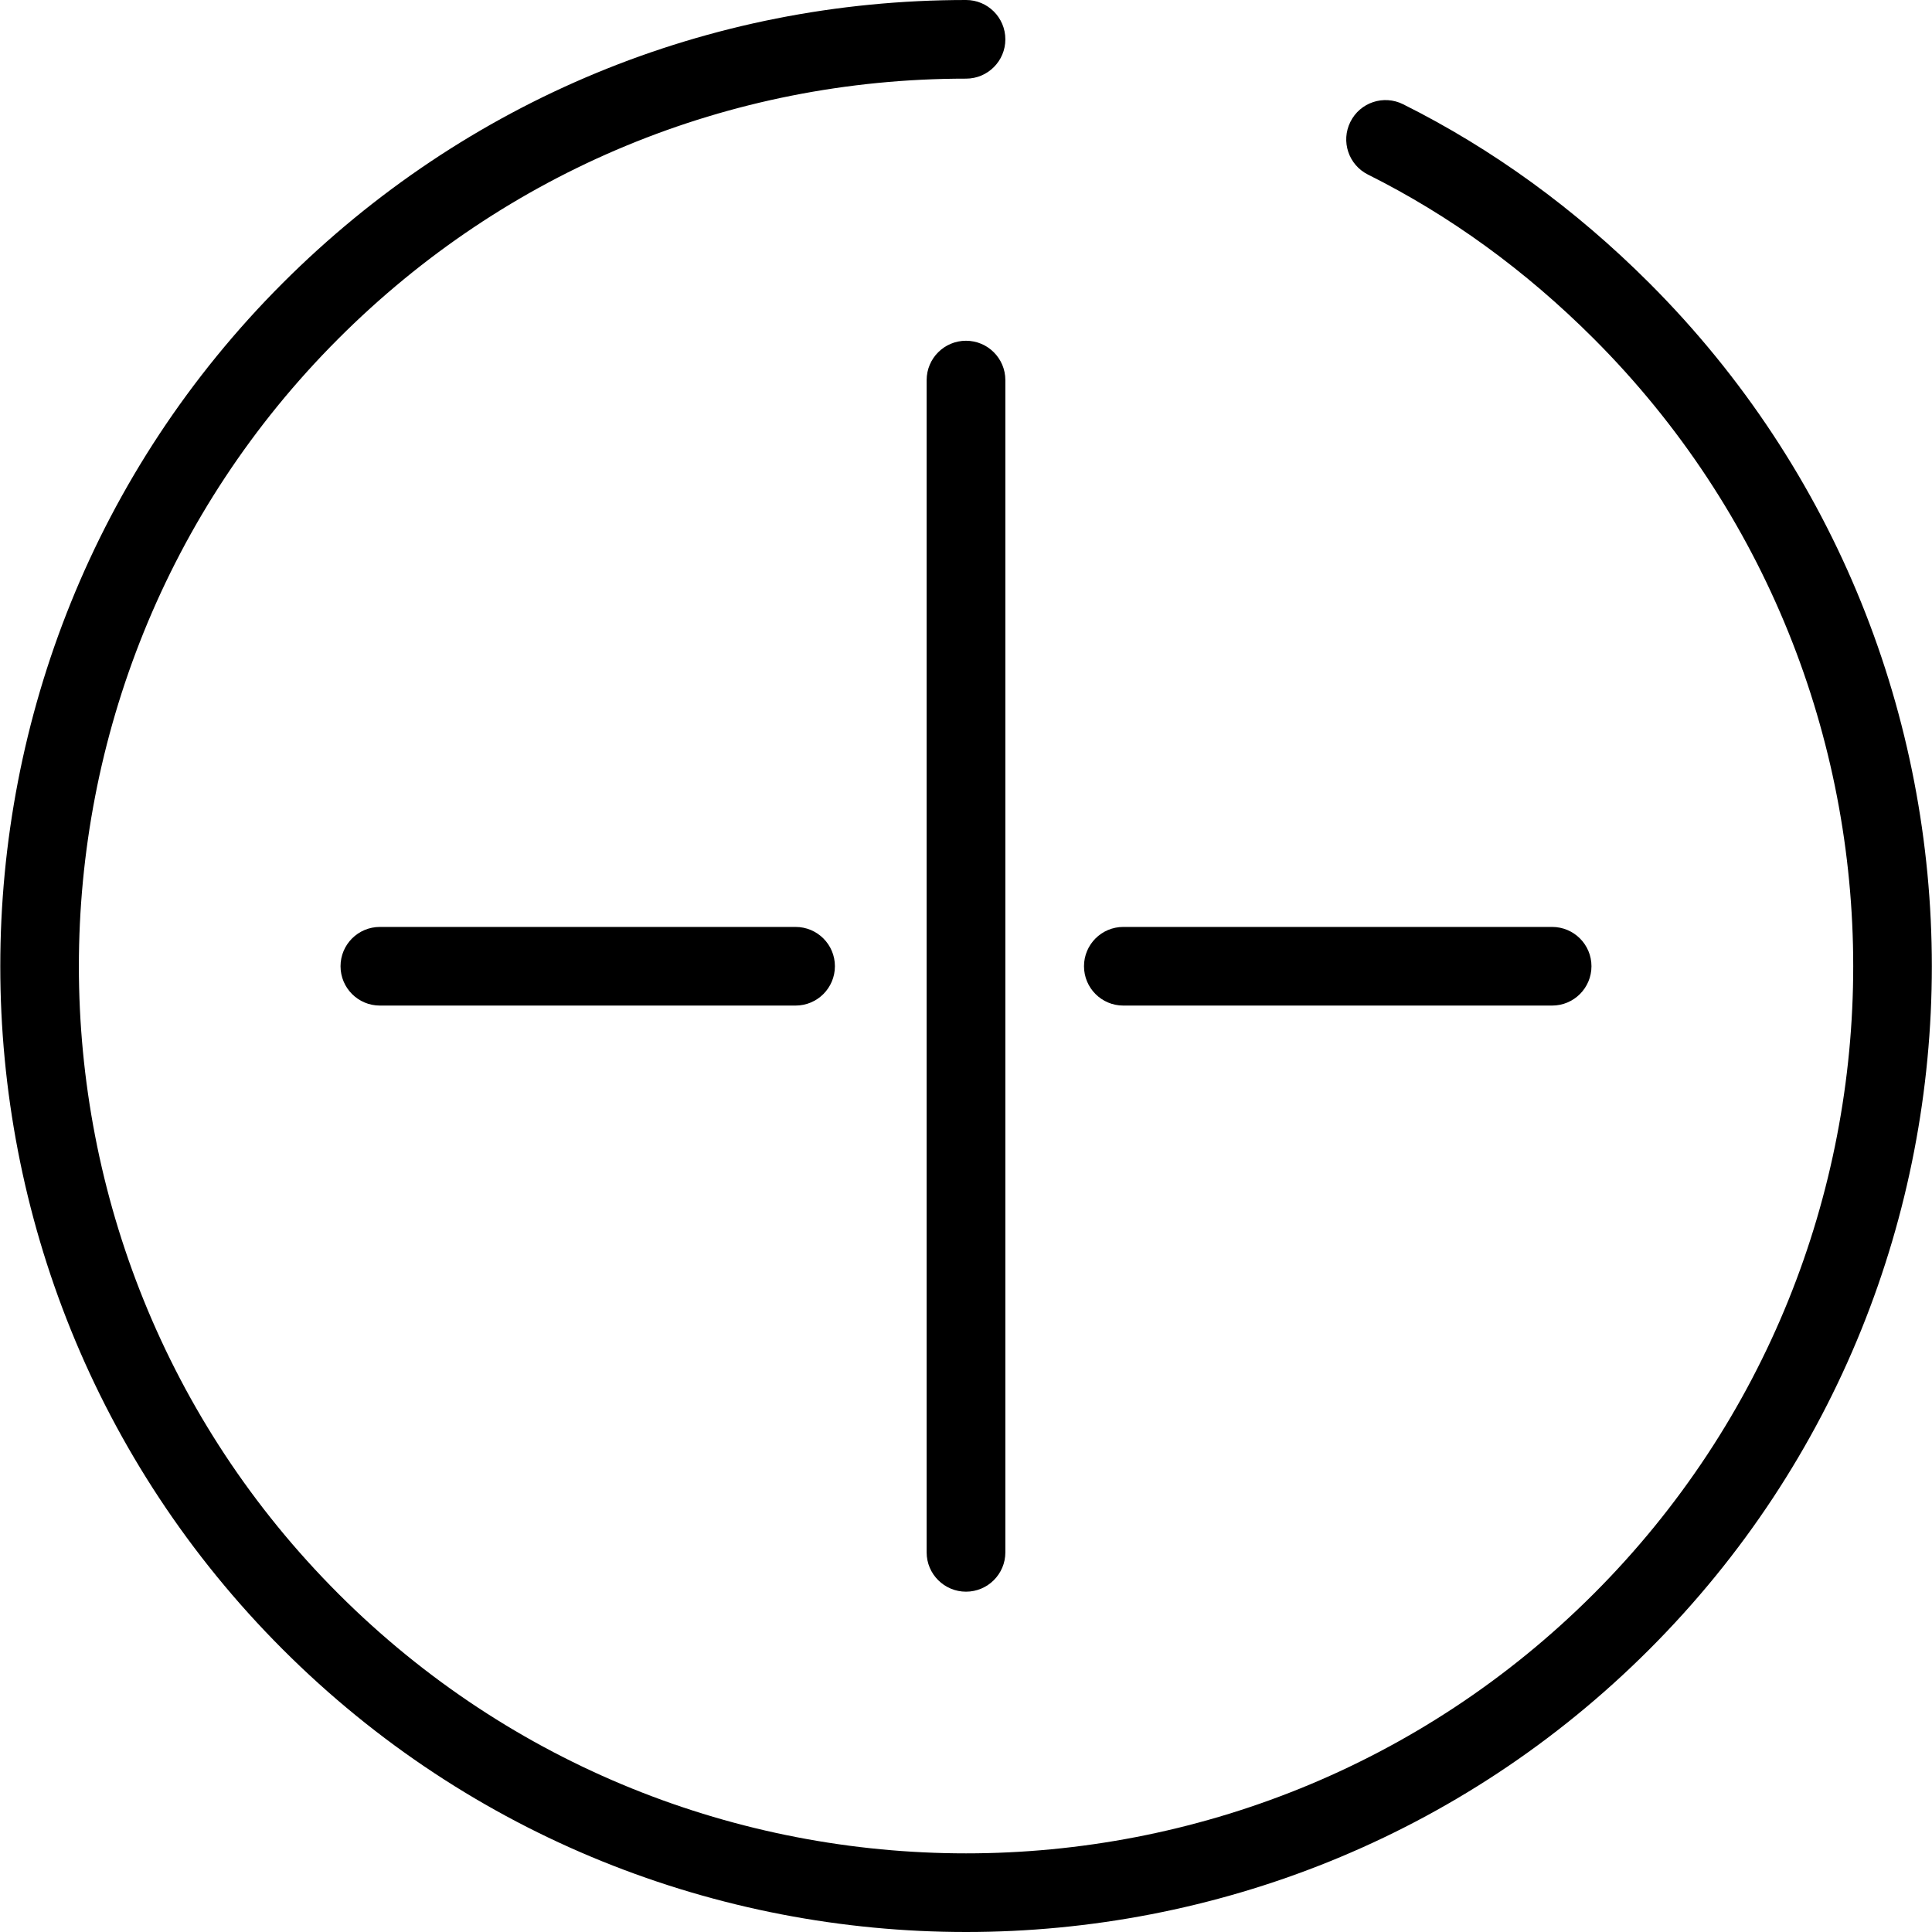
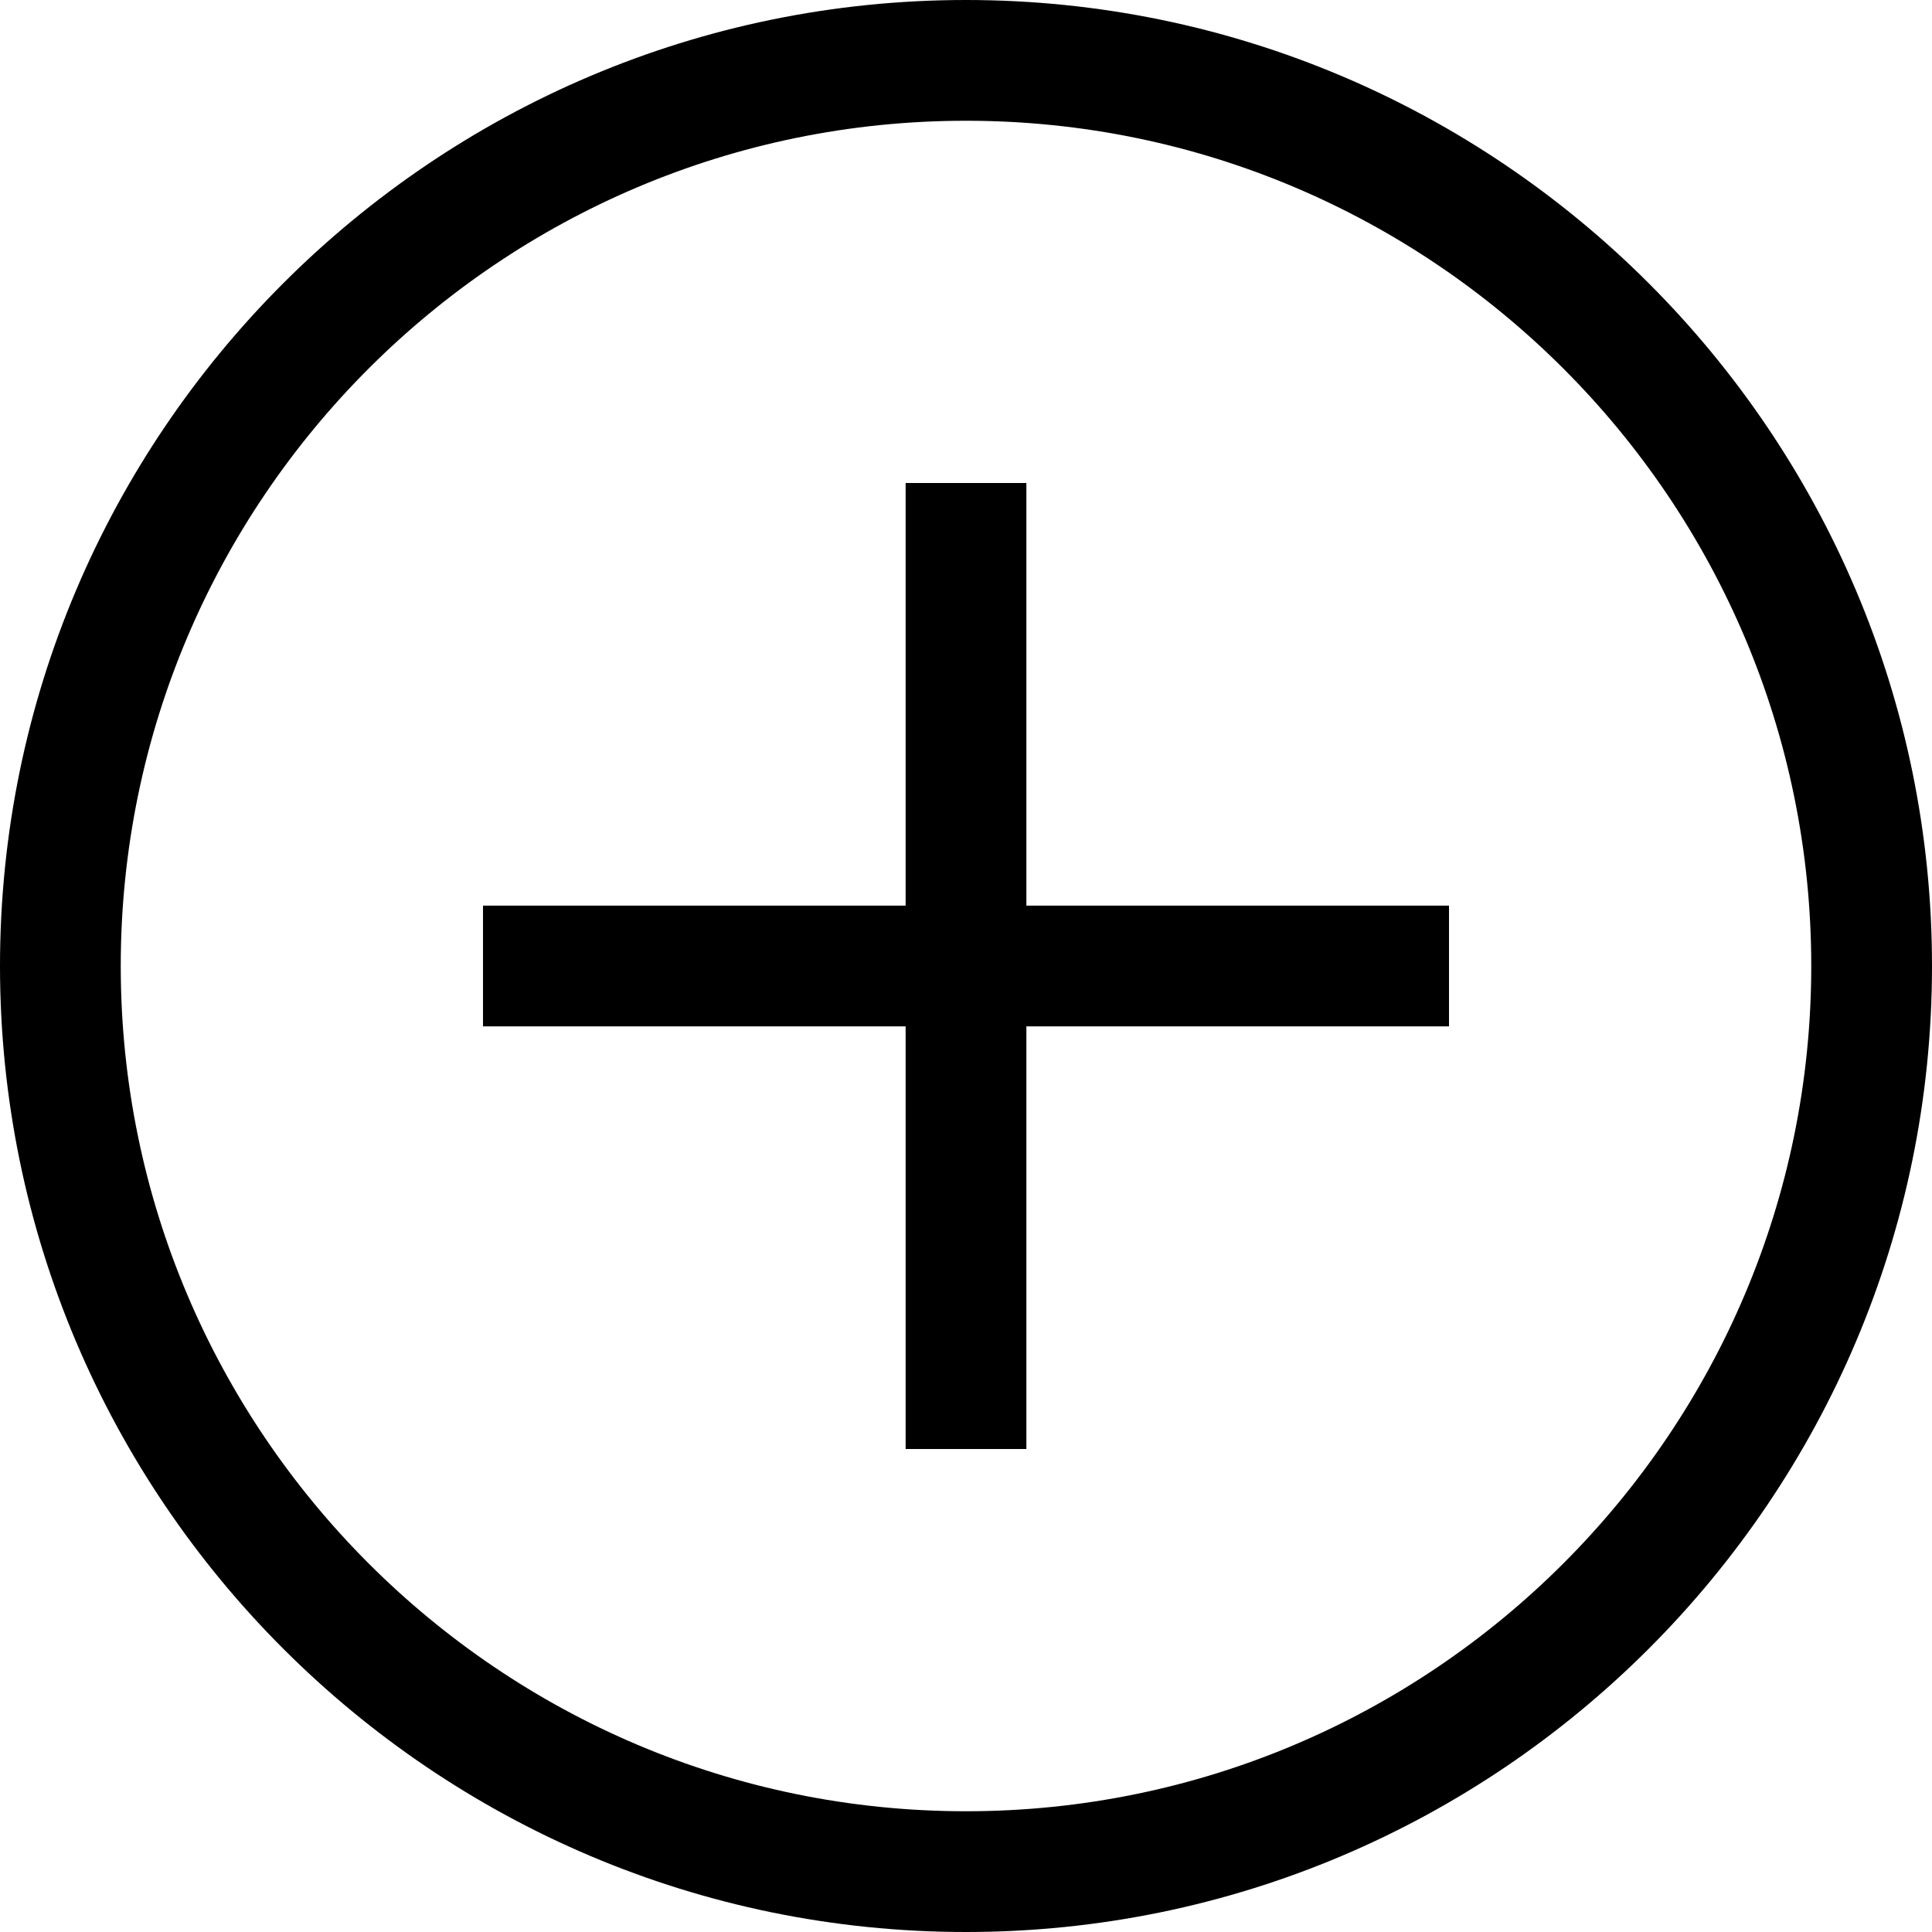
- <svg xmlns="http://www.w3.org/2000/svg" width="27" height="27" viewBox="0 0 27 27" fill="none">
-   <path d="M23.049 3.955C22.014 2.92 20.857 2.08 19.609 1.457C19.337 1.321 19.007 1.431 18.872 1.703C18.736 1.974 18.846 2.304 19.118 2.44C20.26 3.01 21.321 3.781 22.272 4.732C27.108 9.569 27.108 17.438 22.272 22.274C17.435 27.11 9.566 27.11 4.73 22.274C-0.107 17.438 -0.107 9.569 4.73 4.732C7.072 2.389 10.187 1.099 13.501 1.099C13.804 1.099 14.05 0.853 14.05 0.55C14.05 0.246 13.804 0 13.501 0C9.894 0 6.503 1.405 3.952 3.955C-1.312 9.22 -1.312 17.787 3.952 23.051C6.585 25.684 10.043 27 13.501 27C16.959 27 20.416 25.684 23.049 23.051C28.314 17.787 28.314 9.22 23.049 3.955Z" fill="currentColor" />
-   <path d="M13.5 4.762C13.197 4.762 12.95 5.008 12.95 5.312V21.695C12.95 21.998 13.197 22.244 13.5 22.244C13.803 22.244 14.05 21.998 14.05 21.695V5.312C14.05 5.008 13.803 4.762 13.5 4.762Z" fill="currentColor" />
-   <path d="M15.698 14.053H21.691C21.995 14.053 22.241 13.807 22.241 13.503C22.241 13.2 21.995 12.954 21.691 12.954H15.698C15.395 12.954 15.149 13.2 15.149 13.503C15.149 13.807 15.395 14.053 15.698 14.053Z" fill="currentColor" />
-   <path d="M5.309 12.954C5.005 12.954 4.759 13.2 4.759 13.503C4.759 13.807 5.005 14.053 5.309 14.053H11.118C11.422 14.053 11.668 13.807 11.668 13.503C11.668 13.2 11.422 12.954 11.118 12.954H5.309Z" fill="currentColor" />
+ <svg xmlns="http://www.w3.org/2000/svg" id="Capa_1" enable-background="new 0 0 551.13 551.13" height="512" viewBox="0 0 551.13 551.13" width="512">
+   <path d="m275.565 0c-151.944 0-275.565 123.621-275.565 275.565s123.621 275.565 275.565 275.565 275.565-123.621 275.565-275.565-123.621-275.565-275.565-275.565zm0 516.685c-132.955 0-241.119-108.164-241.119-241.119s108.164-241.12 241.119-241.12 241.12 108.164 241.12 241.119-108.165 241.12-241.12 241.12z" />
+   <path d="m292.788 137.783h-34.446v120.56h-120.56v34.446h120.56v120.56h34.446v-120.56h120.56v-34.446h-120.56z" />
</svg>
